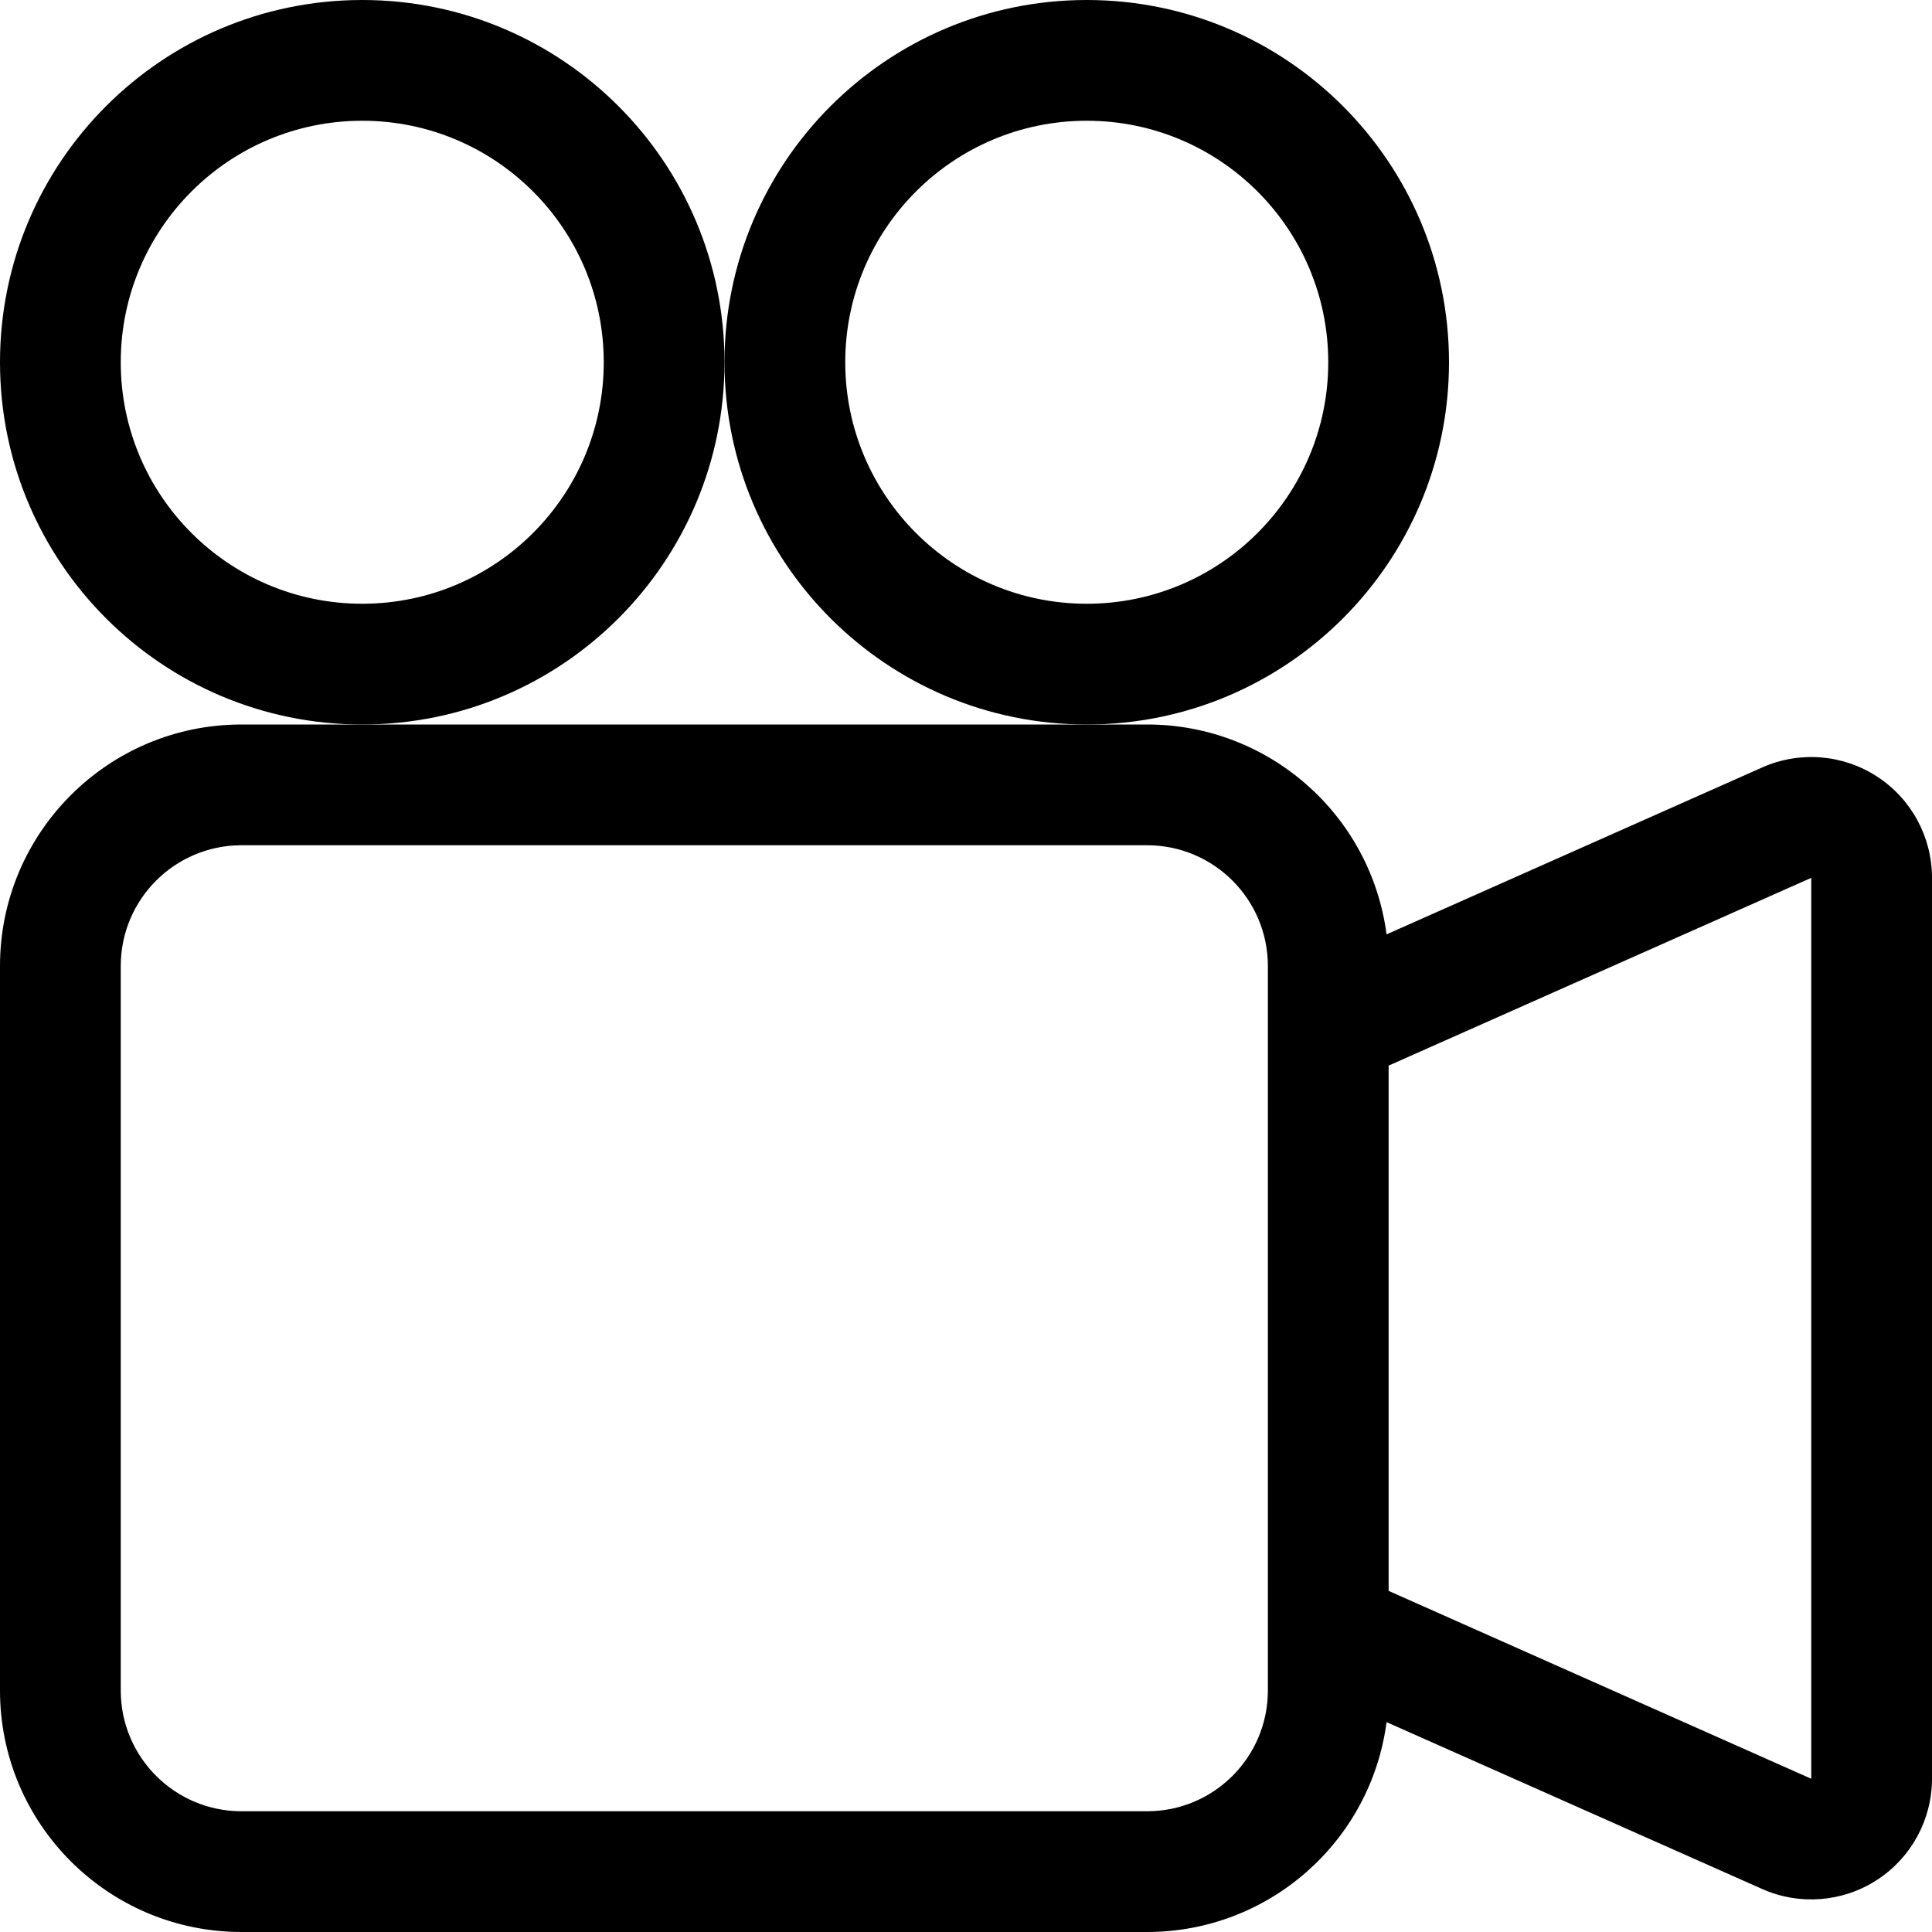
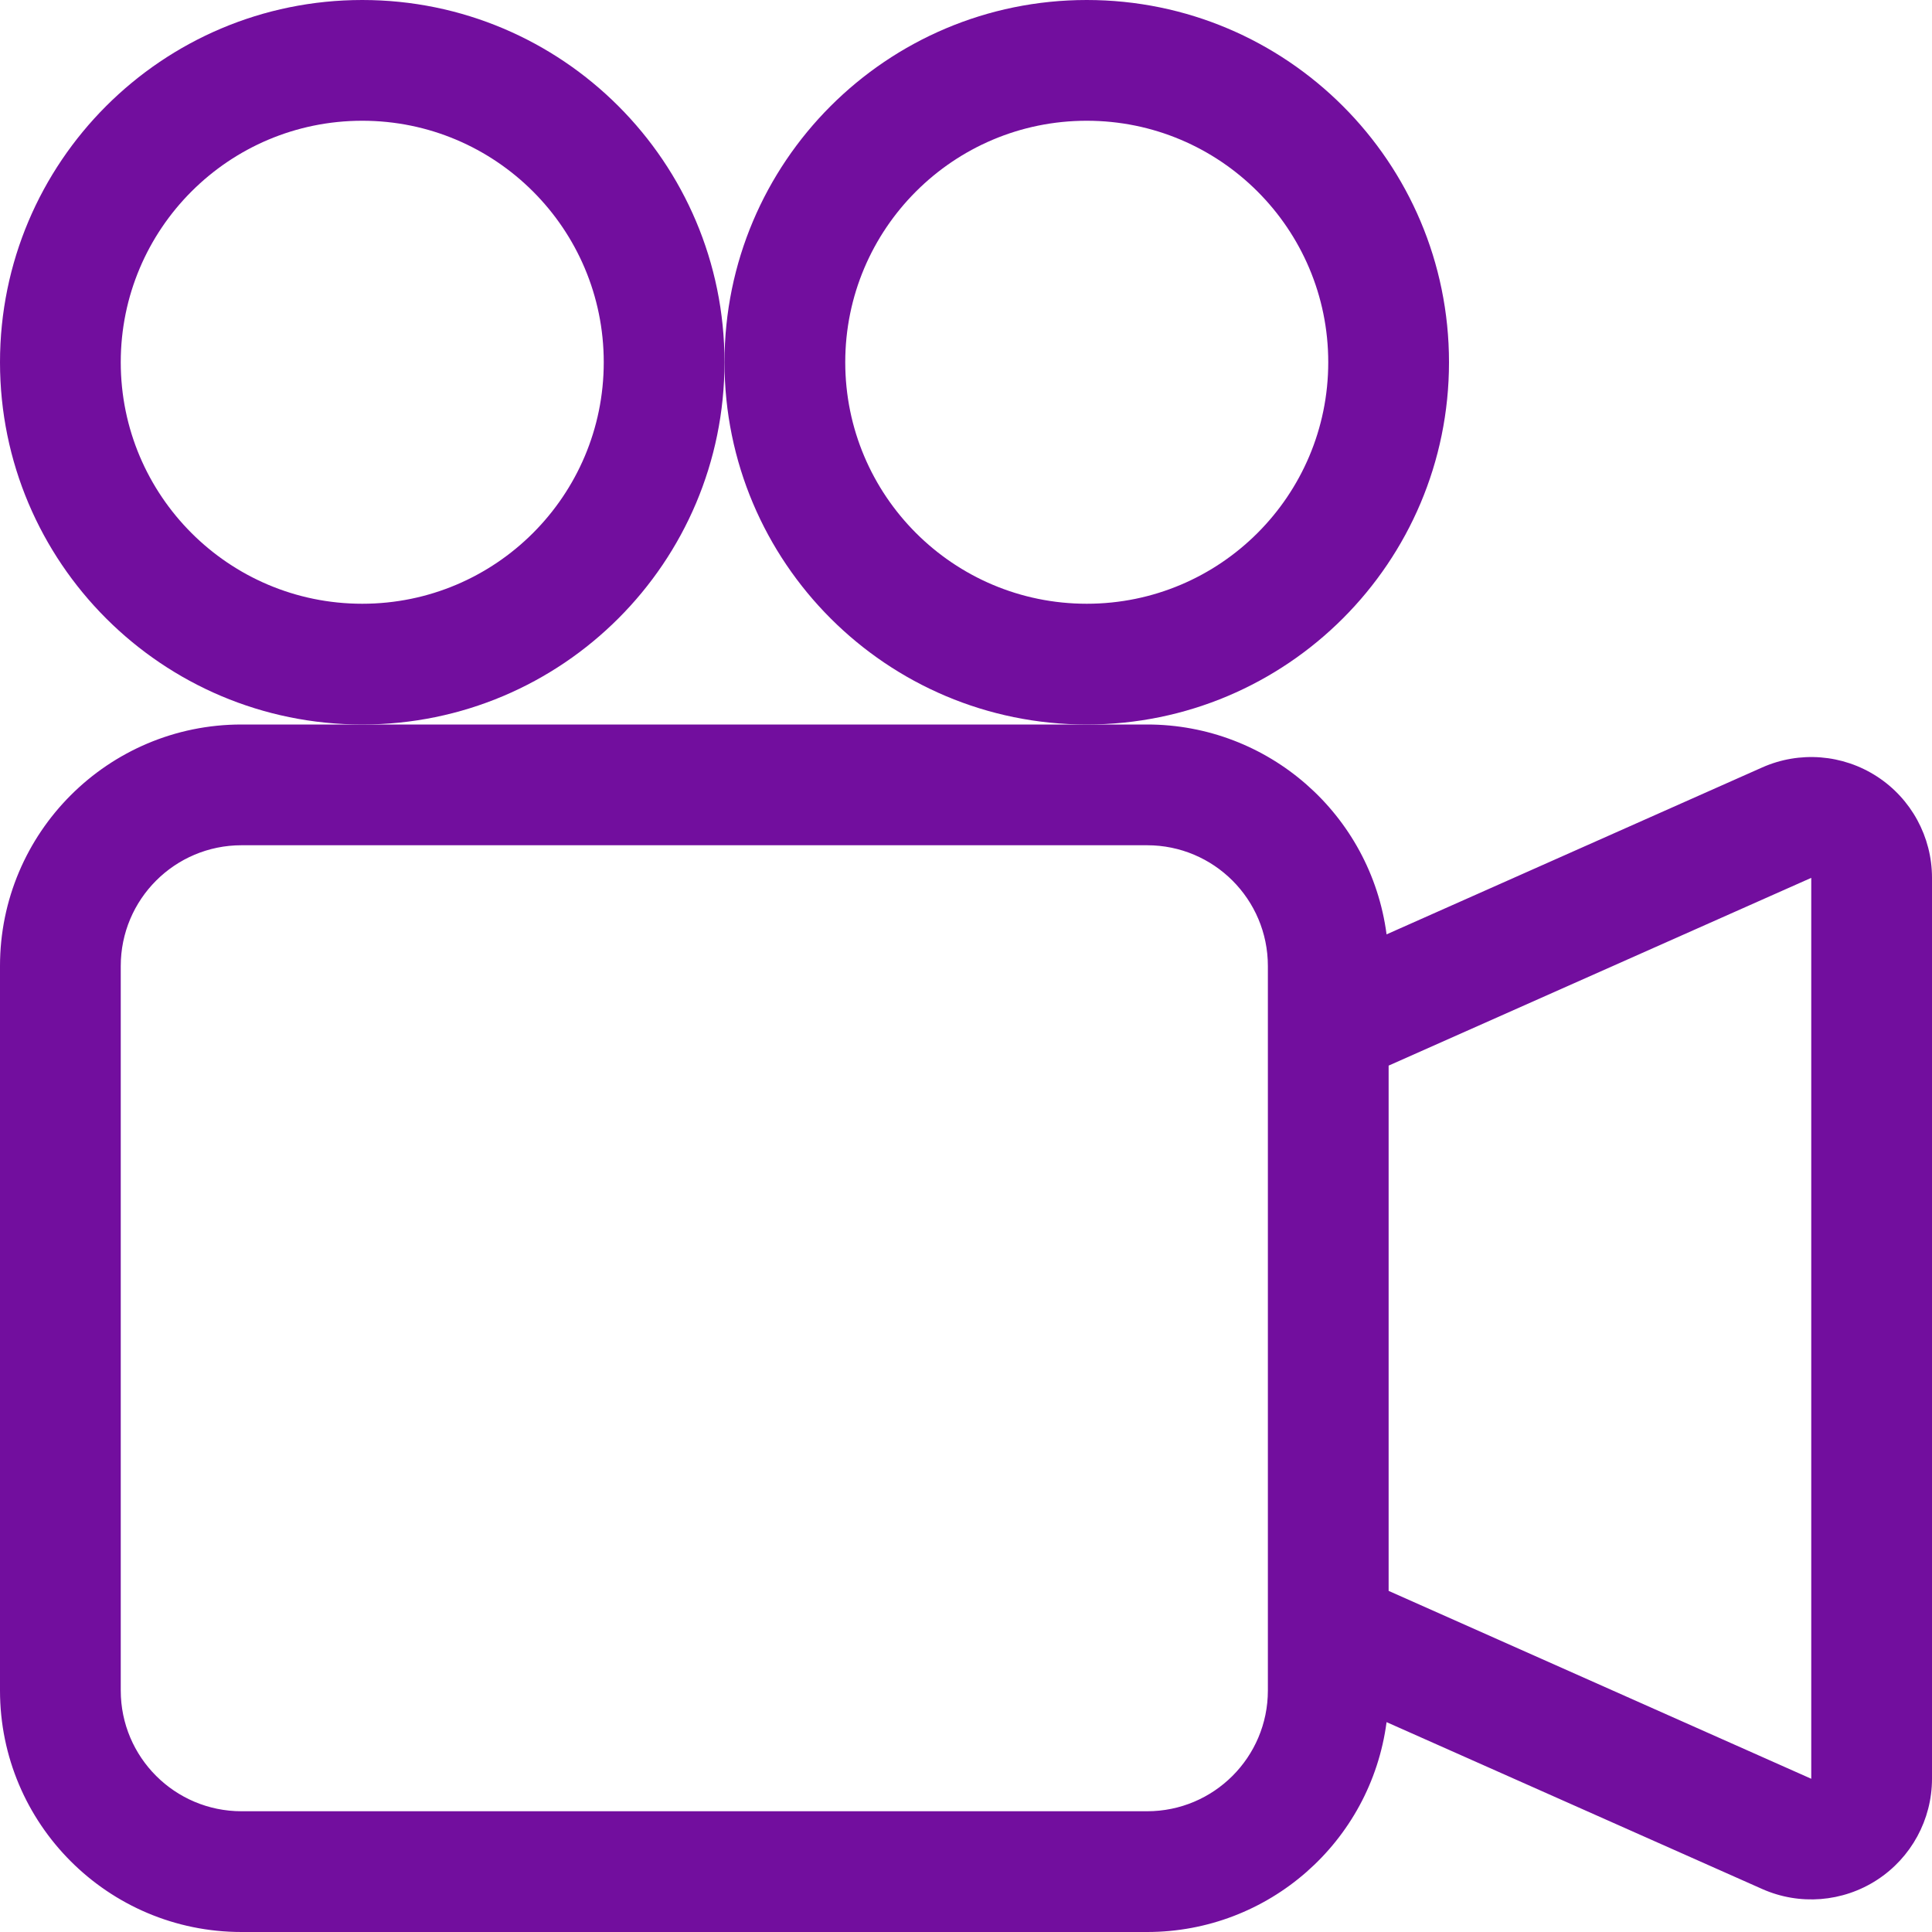
- <svg xmlns="http://www.w3.org/2000/svg" width="16" height="16" fill="currentColor" class="bi bi-camera-reels" viewBox="0 0 16 16">
+ <svg xmlns="http://www.w3.org/2000/svg" width="16" height="16" fill="#720e9e" class="bi bi-camera-reels" viewBox="0 0 16 16">
  <path d="M6 3a3 3 0 1 1-6 0 3 3 0 0 1 6 0zM1 3a2 2 0 1 0 4 0 2 2 0 0 0-4 0z" />
  <path d="M9 6h.5a2 2 0 0 1 1.983 1.738l3.11-1.382A1 1 0 0 1 16 7.269v7.462a1 1 0 0 1-1.406.913l-3.111-1.382A2 2 0 0 1 9.5 16H2a2 2 0 0 1-2-2V8a2 2 0 0 1 2-2h7zm6 8.73V7.27l-3.5 1.555v4.35l3.5 1.556zM1 8v6a1 1 0 0 0 1 1h7.5a1 1 0 0 0 1-1V8a1 1 0 0 0-1-1H2a1 1 0 0 0-1 1z" />
  <path d="M9 6a3 3 0 1 0 0-6 3 3 0 0 0 0 6zM7 3a2 2 0 1 1 4 0 2 2 0 0 1-4 0z" />
</svg>
